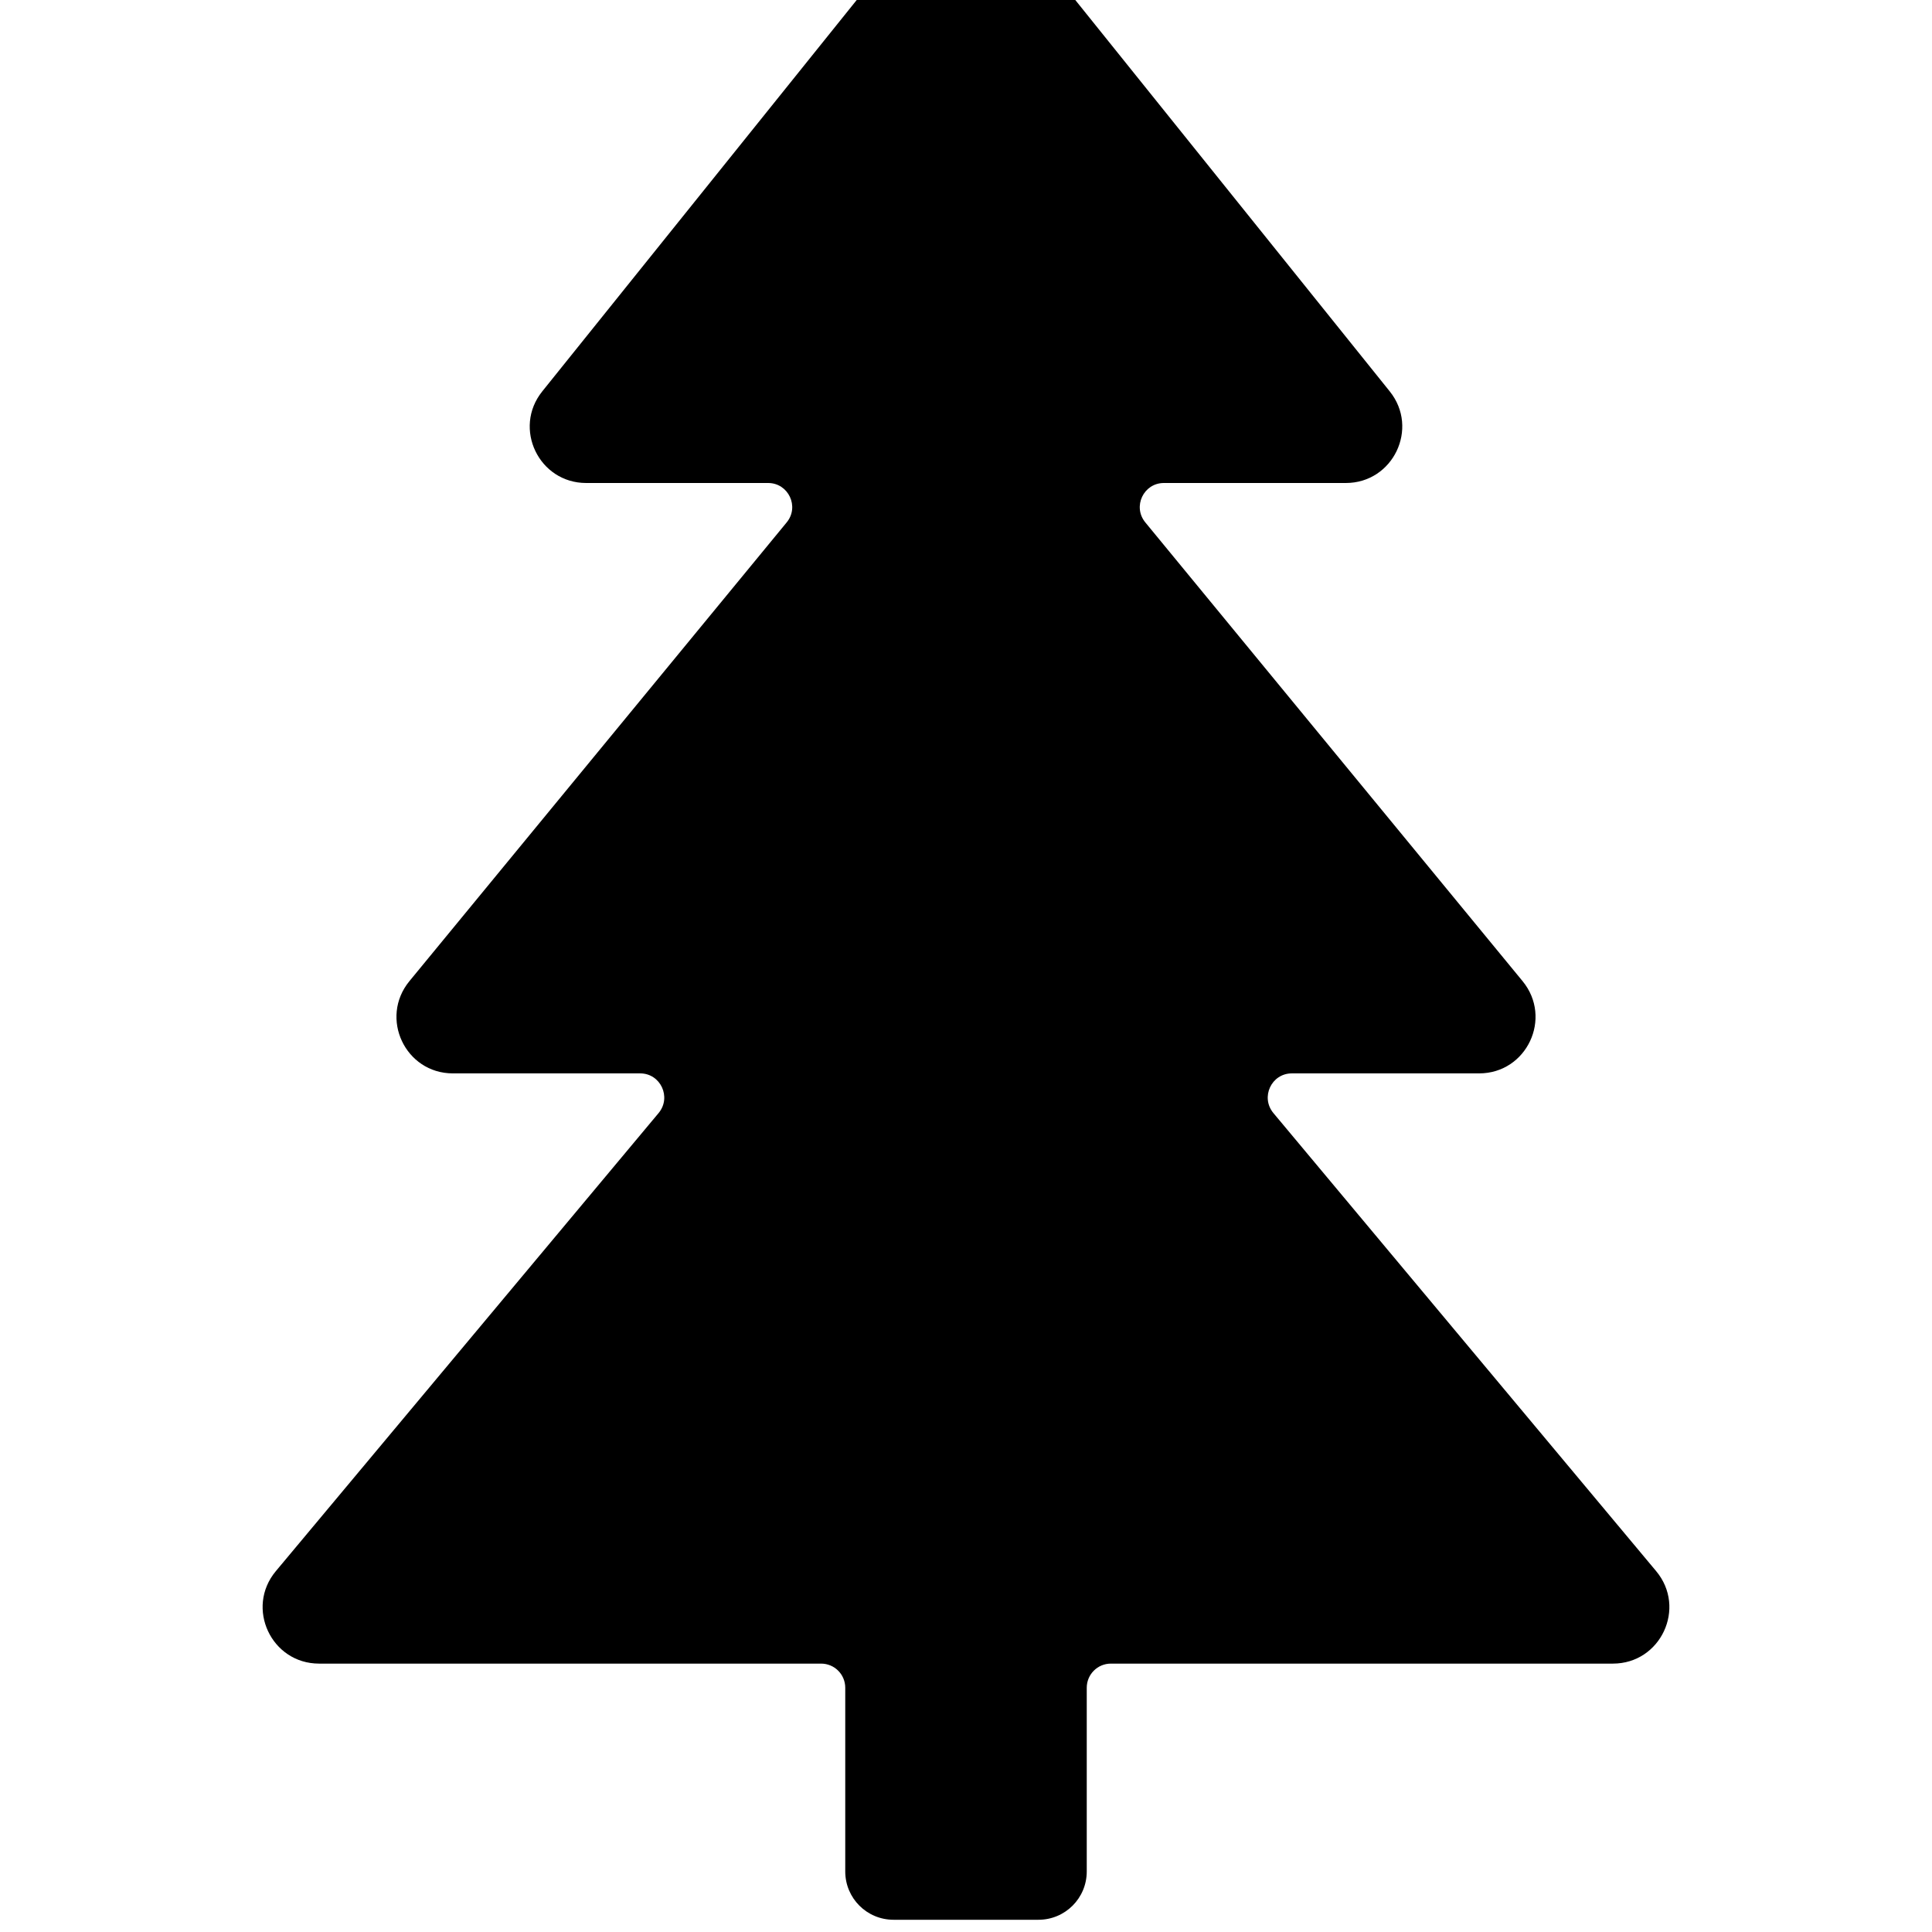
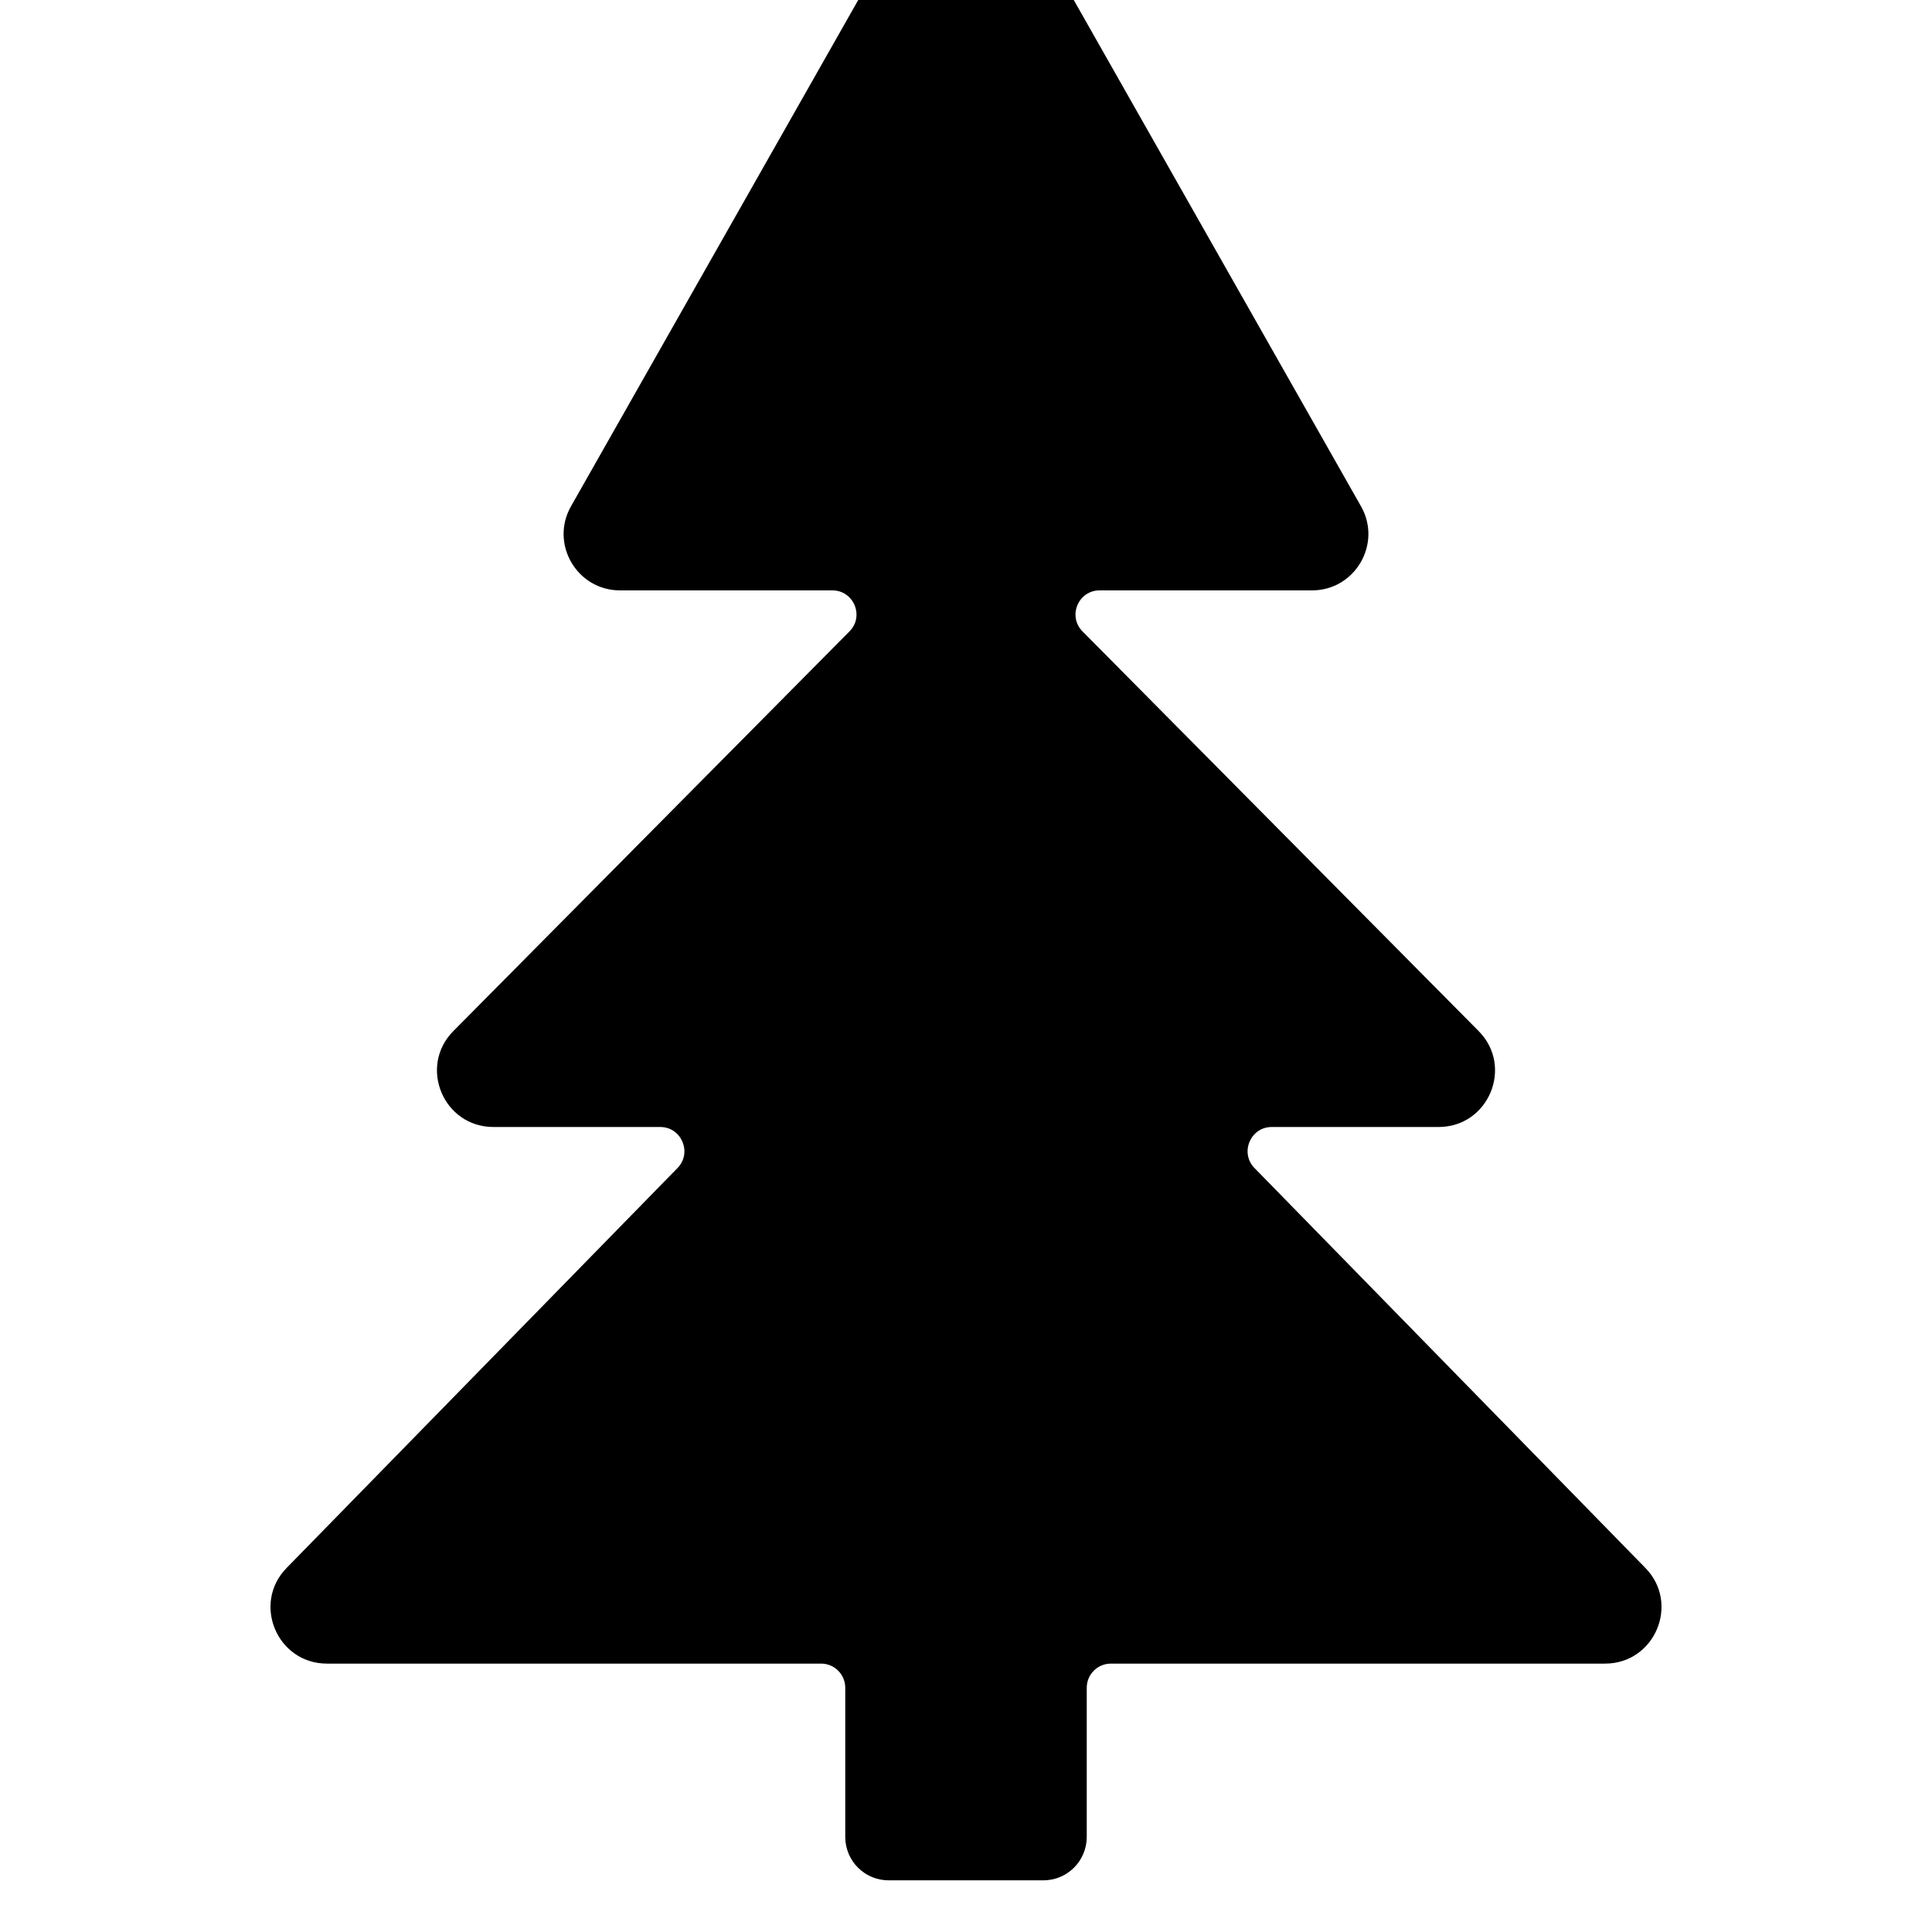
<svg xmlns="http://www.w3.org/2000/svg" width="12" height="12" viewBox="0 0 12 12">
-   <path fill="currentColor" d="M6.351 -0.408L8.632 2.431C8.816 2.66 8.653 3 8.359 3L7.229 3C7.103 3 7.033 3.147 7.114 3.245L9.457 6.094C9.645 6.323 9.483 6.667 9.187 6.667L8.024 6.667C7.897 6.667 7.828 6.815 7.909 6.913L10.287 9.759C10.477 9.987 10.315 10.333 10.018 10.333L6.9 10.333C6.817 10.333 6.75 10.4 6.75 10.483L6.75 11.624C6.75 11.79 6.616 11.924 6.45 11.924L5.55 11.924C5.384 11.924 5.25 11.79 5.25 11.624L5.25 10.483C5.25 10.4 5.183 10.333 5.1 10.333L1.982 10.333C1.685 10.333 1.523 9.987 1.713 9.759L4.091 6.913C4.172 6.815 4.103 6.667 3.976 6.667L2.813 6.667C2.517 6.667 2.355 6.323 2.543 6.094L4.886 3.245C4.967 3.147 4.897 3 4.771 3L3.641 3C3.347 3 3.184 2.66 3.368 2.431L5.649 -0.408C5.829 -0.632 6.171 -0.632 6.351 -0.408Z" />
+   <path fill="currentColor" d="M6.304 -0.644L8.453 3.144C8.586 3.377 8.417 3.667 8.149 3.667L6.83 3.667C6.697 3.667 6.63 3.828 6.724 3.922L9.184 6.404C9.403 6.625 9.246 7 8.935 7L7.899 7C7.767 7 7.699 7.16 7.792 7.255L10.22 9.739C10.436 9.96 10.279 10.333 9.969 10.333L6.9 10.333C6.817 10.333 6.75 10.4 6.75 10.483L6.75 11.409C6.75 11.558 6.63 11.679 6.481 11.679L5.519 11.679C5.37 11.679 5.25 11.558 5.25 11.409L5.25 10.483C5.25 10.4 5.183 10.333 5.1 10.333L2.031 10.333C1.721 10.333 1.564 9.96 1.78 9.739L4.208 7.255C4.301 7.16 4.233 7 4.101 7L3.065 7C2.754 7 2.597 6.625 2.816 6.404L5.276 3.922C5.37 3.828 5.303 3.667 5.17 3.667L3.851 3.667C3.583 3.667 3.414 3.377 3.547 3.144L5.696 -0.644C5.83 -0.88 6.17 -0.88 6.304 -0.644Z" />
</svg>
